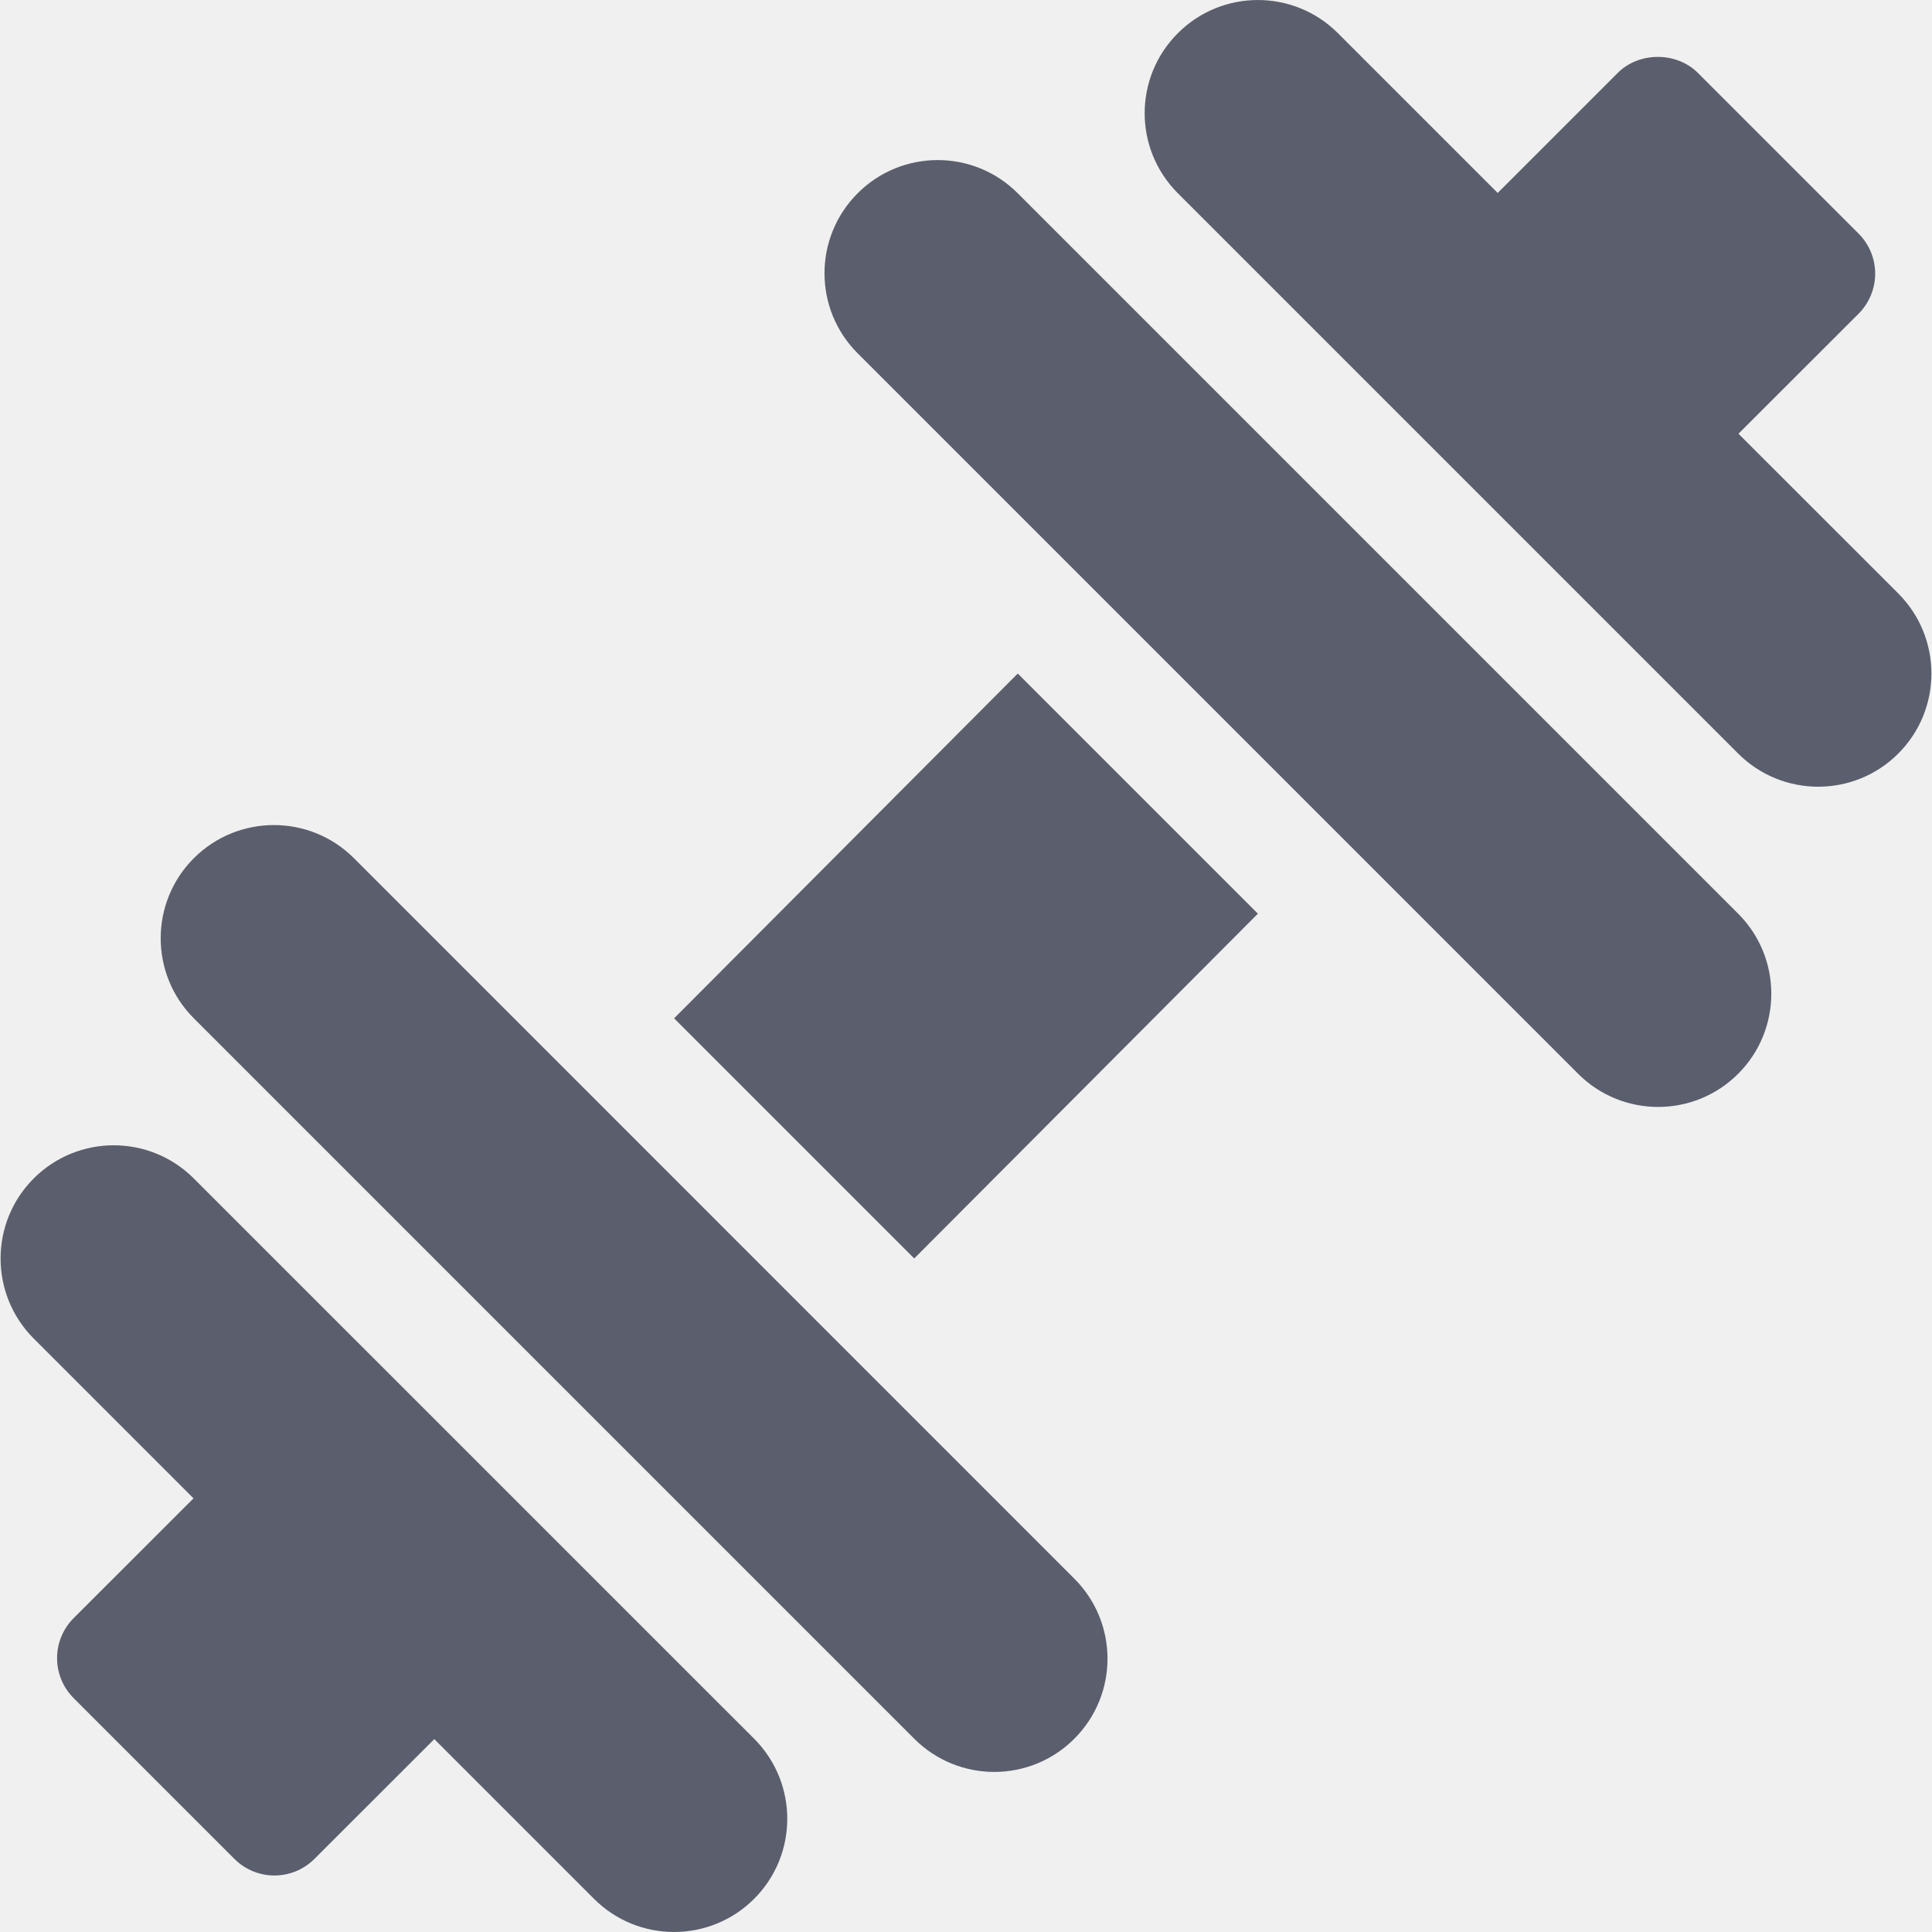
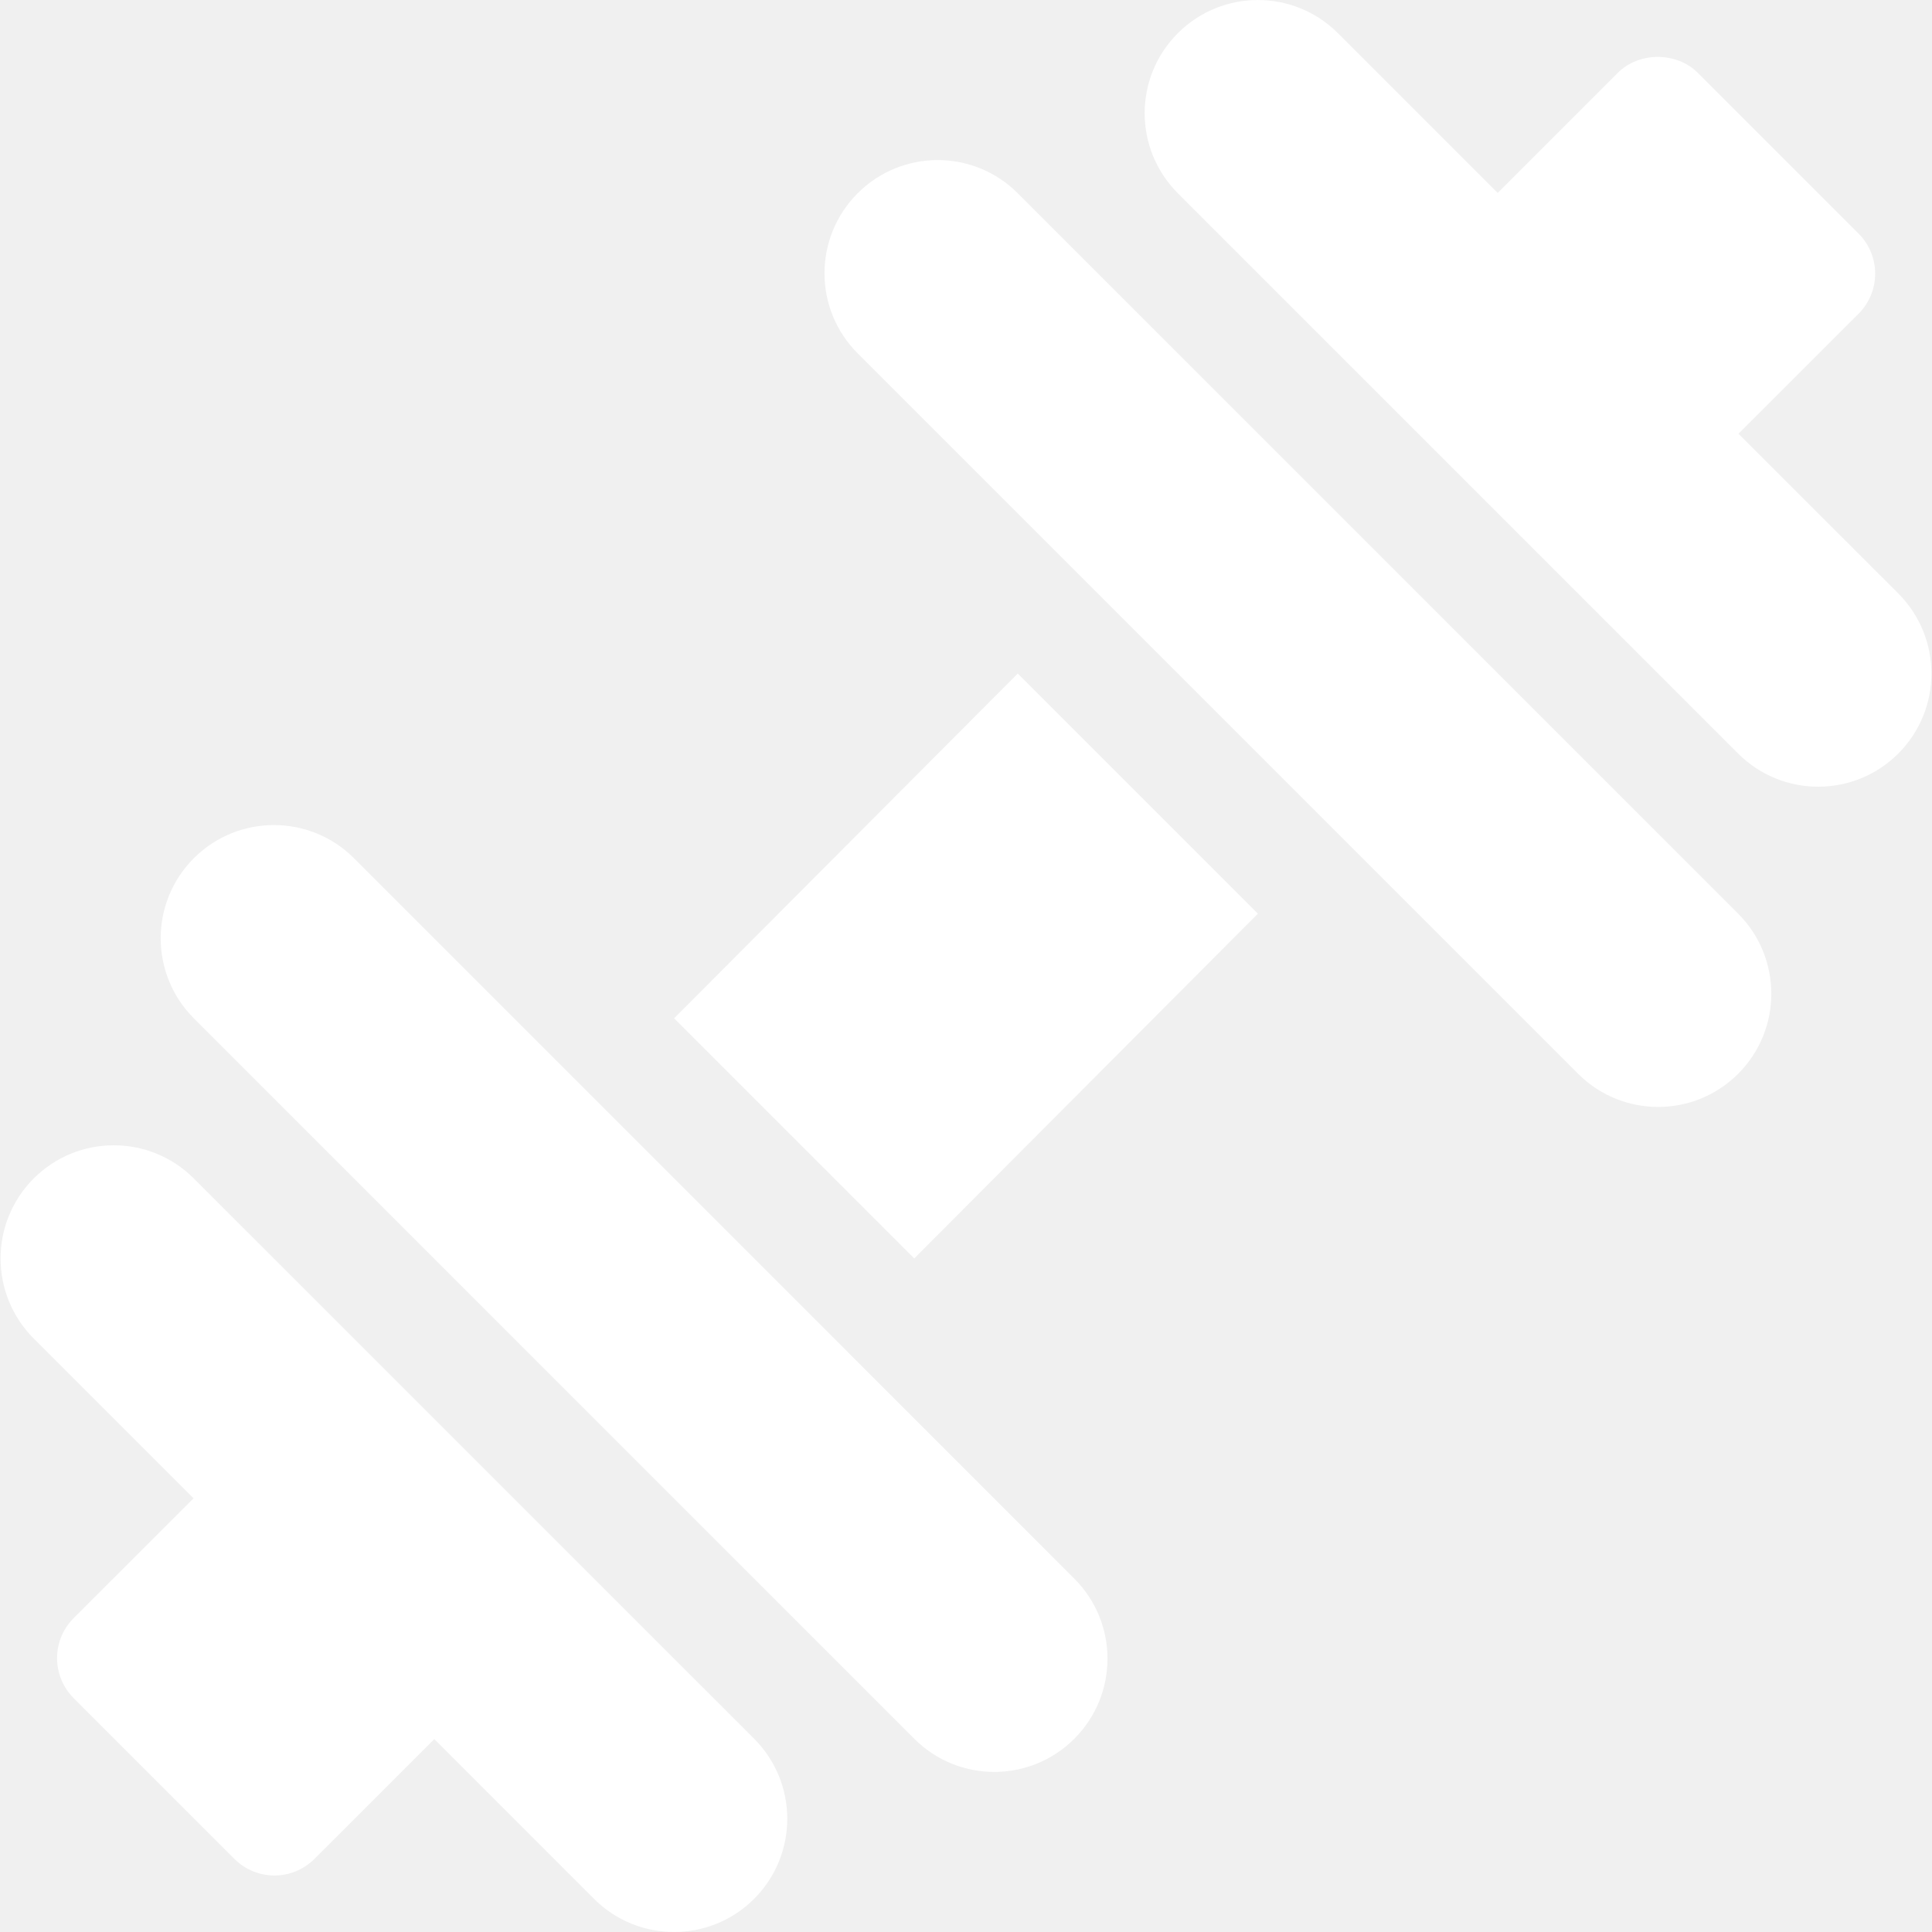
- <svg xmlns="http://www.w3.org/2000/svg" width="24" height="24" viewBox="0 0 24 24" fill="none">
+ <svg xmlns="http://www.w3.org/2000/svg" width="20" height="20" viewBox="0 0 24 24" fill="none">
  <g clip-path="url(#clip0)">
-     <path d="M23.581 7.372L21.596 5.388L23.088 3.897C23.22 3.765 23.294 3.586 23.294 3.399C23.294 3.213 23.22 3.034 23.088 2.902L21.091 0.905C20.827 0.641 20.36 0.641 20.097 0.905L18.605 2.397L16.62 0.412C16.071 -0.137 15.181 -0.137 14.632 0.412C14.082 0.961 14.082 1.851 14.632 2.401L21.592 9.361C22.141 9.91 23.032 9.91 23.581 9.361C24.13 8.812 24.13 7.922 23.581 7.372Z" fill="#5B5E6C" />
-     <path d="M9.368 21.599L2.407 14.639C1.858 14.09 0.968 14.09 0.419 14.639C-0.13 15.188 -0.13 16.078 0.419 16.628L2.404 18.613L0.915 20.101C0.783 20.233 0.709 20.411 0.709 20.598C0.709 20.785 0.783 20.963 0.915 21.095L2.912 23.092C3.049 23.229 3.229 23.298 3.409 23.298C3.589 23.298 3.769 23.229 3.906 23.092L5.395 21.604L7.379 23.588C7.928 24.137 8.819 24.137 9.368 23.588C9.917 23.039 9.917 22.149 9.368 21.599Z" fill="#5B5E6C" />
-     <path d="M12.643 8.367L8.374 12.65L11.357 15.633L15.626 11.35L12.643 8.367Z" fill="#5B5E6C" />
-     <path d="M21.592 11.35L12.643 2.401C12.094 1.851 11.203 1.851 10.654 2.401C10.105 2.95 10.105 3.84 10.654 4.389L19.604 13.339C20.153 13.888 21.043 13.888 21.592 13.339C22.141 12.79 22.141 11.899 21.592 11.35Z" fill="#5B5E6C" />
-     <path d="M13.346 19.611L4.397 10.661C3.848 10.112 2.957 10.112 2.408 10.661C1.859 11.21 1.859 12.101 2.408 12.65L11.357 21.599C11.906 22.149 12.797 22.149 13.346 21.599C13.895 21.05 13.895 20.16 13.346 19.611Z" fill="#5B5E6C" />
+     <path d="M23.581 7.372L21.596 5.388L23.088 3.897C23.22 3.765 23.294 3.586 23.294 3.399C23.294 3.213 23.22 3.034 23.088 2.902L21.091 0.905C20.827 0.641 20.36 0.641 20.097 0.905L18.605 2.397L16.62 0.412C16.071 -0.137 15.181 -0.137 14.632 0.412C14.082 0.961 14.082 1.851 14.632 2.401L21.592 9.361C22.141 9.91 23.032 9.91 23.581 9.361C24.13 8.812 24.13 7.922 23.581 7.372Z" fill="white" />
+     <path d="M9.368 21.599L2.407 14.639C1.858 14.09 0.968 14.09 0.419 14.639C-0.13 15.188 -0.13 16.078 0.419 16.628L2.404 18.613L0.915 20.101C0.783 20.233 0.709 20.411 0.709 20.598C0.709 20.785 0.783 20.963 0.915 21.095L2.912 23.092C3.049 23.229 3.229 23.298 3.409 23.298C3.589 23.298 3.769 23.229 3.906 23.092L5.395 21.604L7.379 23.588C7.928 24.137 8.819 24.137 9.368 23.588C9.917 23.039 9.917 22.149 9.368 21.599Z" fill="white" />
+     <path d="M12.643 8.367L8.374 12.65L11.357 15.633L15.626 11.35L12.643 8.367Z" fill="white" />
+     <path d="M21.592 11.35L12.643 2.401C12.094 1.851 11.203 1.851 10.654 2.401C10.105 2.95 10.105 3.84 10.654 4.389L19.604 13.339C20.153 13.888 21.043 13.888 21.592 13.339C22.141 12.79 22.141 11.899 21.592 11.35Z" fill="white" />
+     <path d="M13.346 19.611L4.397 10.661C3.848 10.112 2.957 10.112 2.408 10.661C1.859 11.21 1.859 12.101 2.408 12.65L11.357 21.599C11.906 22.149 12.797 22.149 13.346 21.599C13.895 21.05 13.895 20.16 13.346 19.611Z" fill="white" />
  </g>
  <defs>
    <clipPath id="clip0">
      <rect width="24" height="24" fill="white" />
    </clipPath>
  </defs>
</svg>
